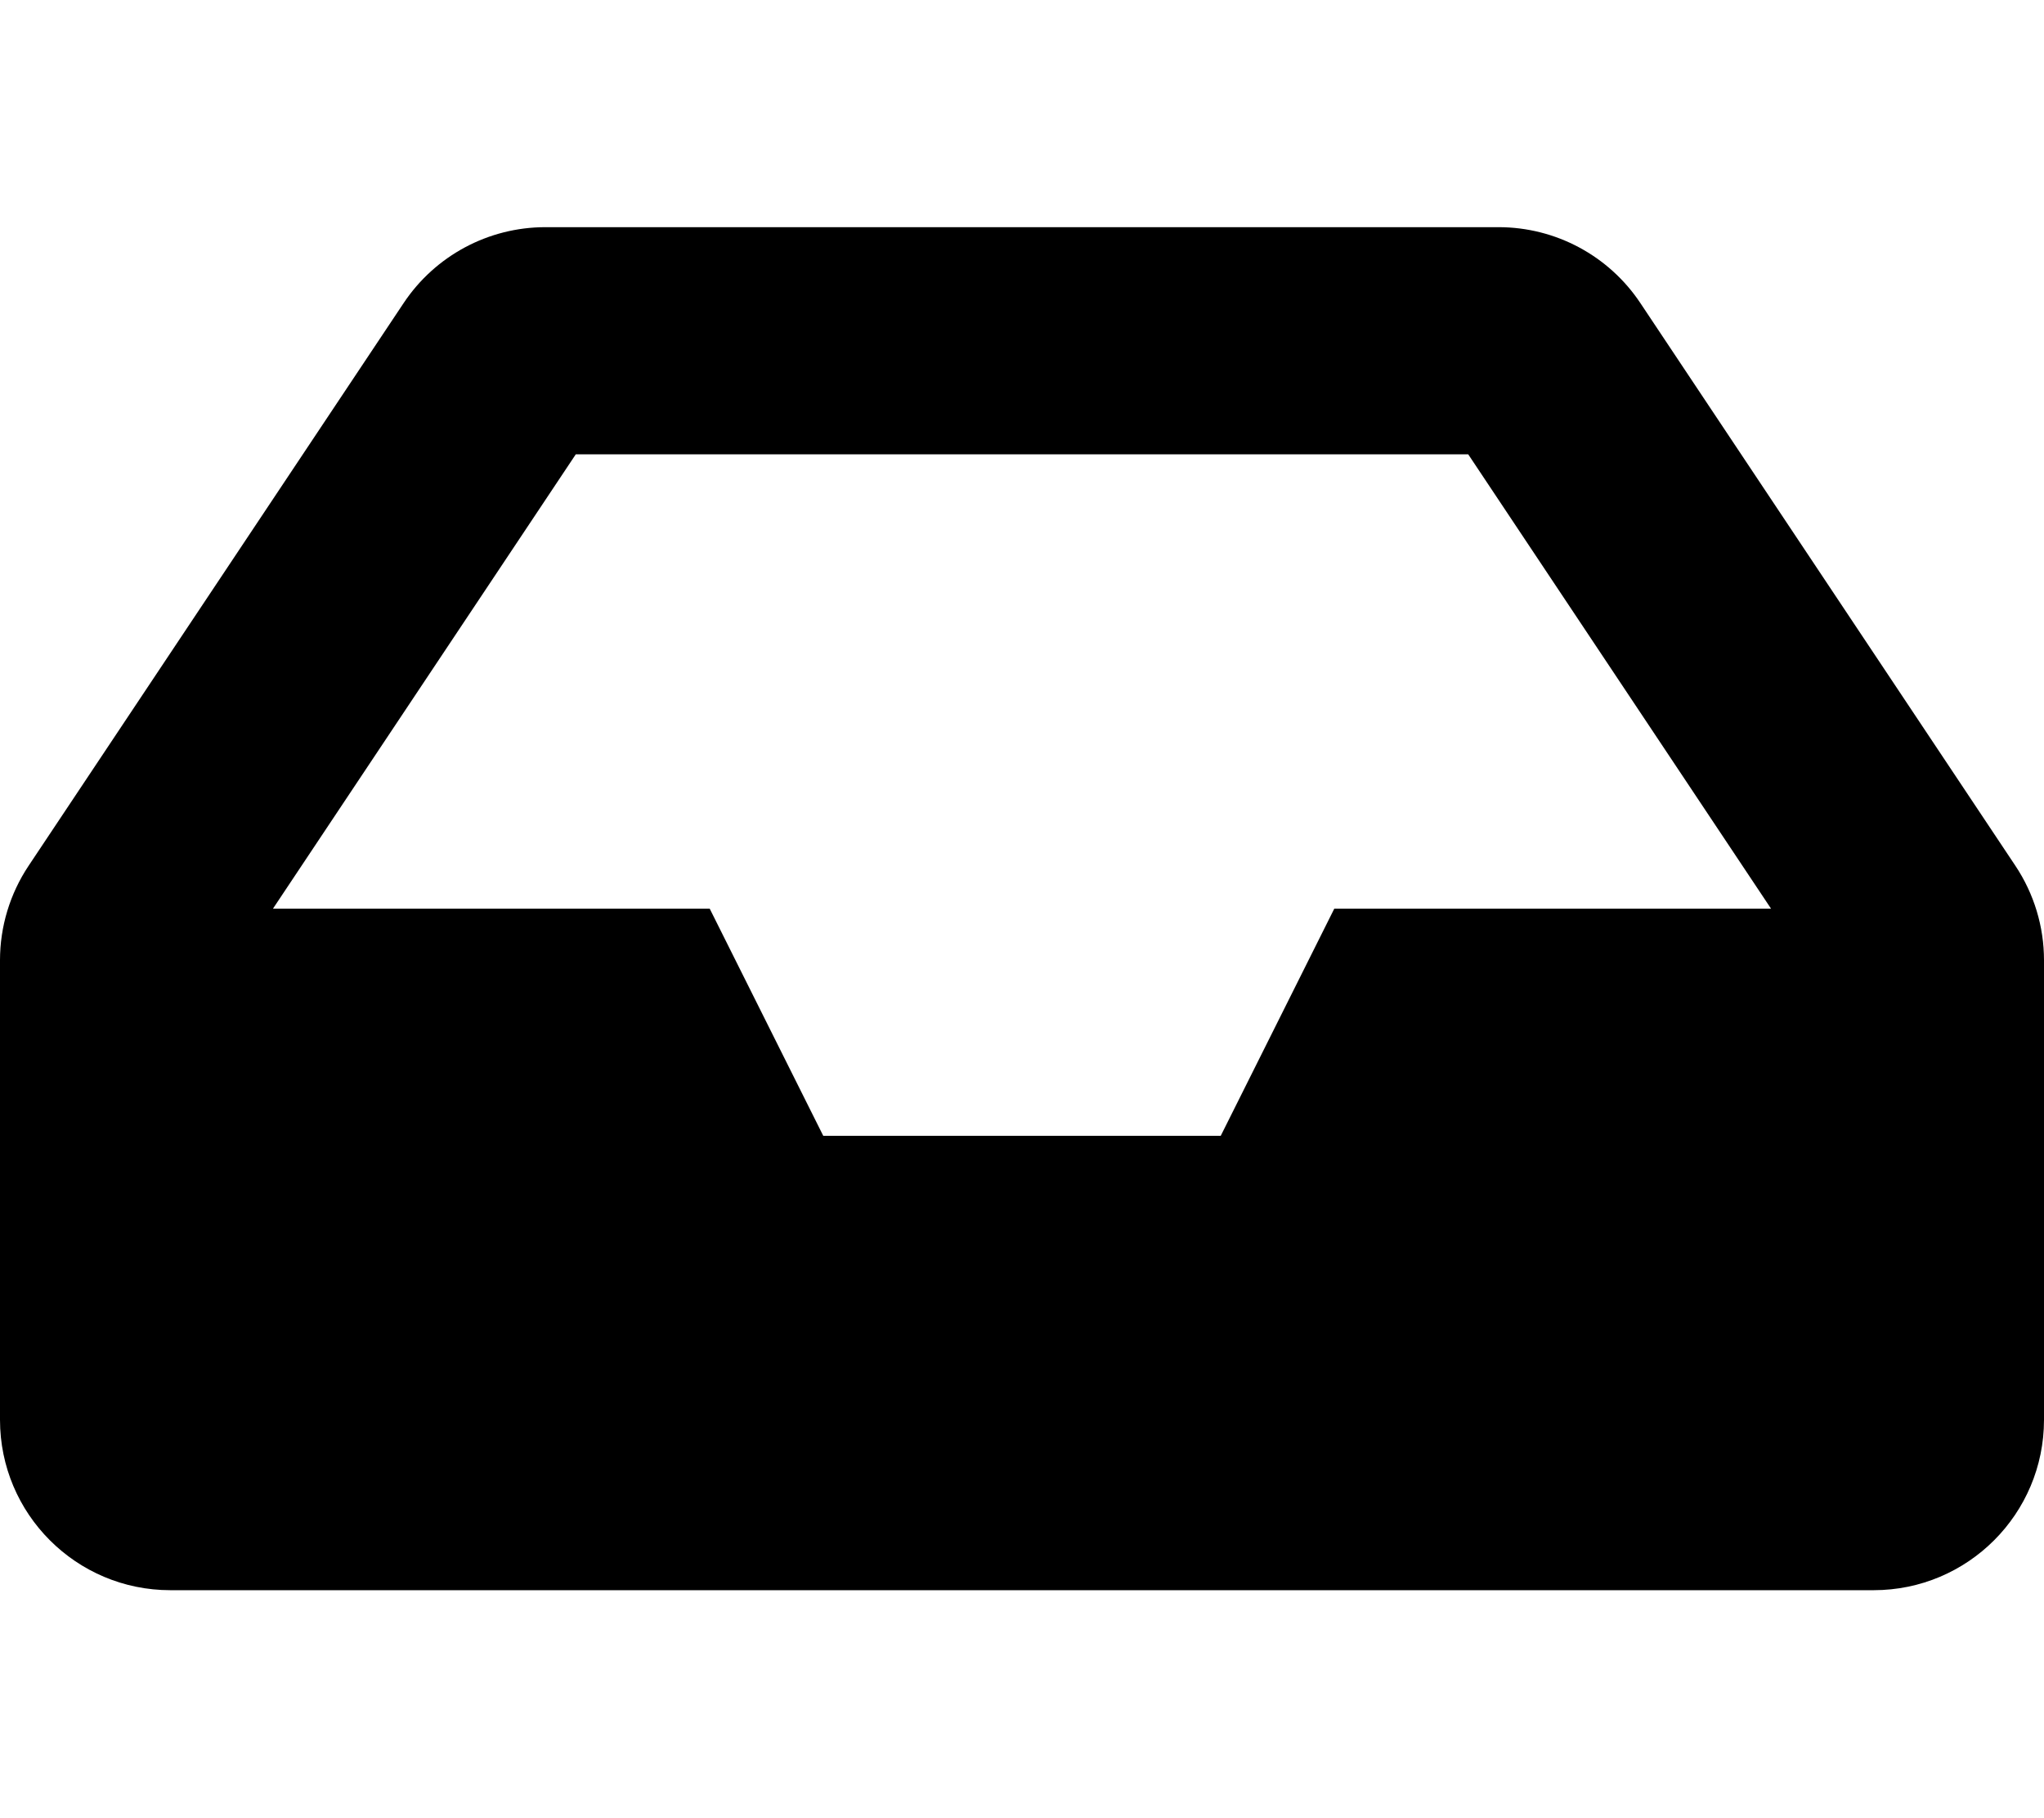
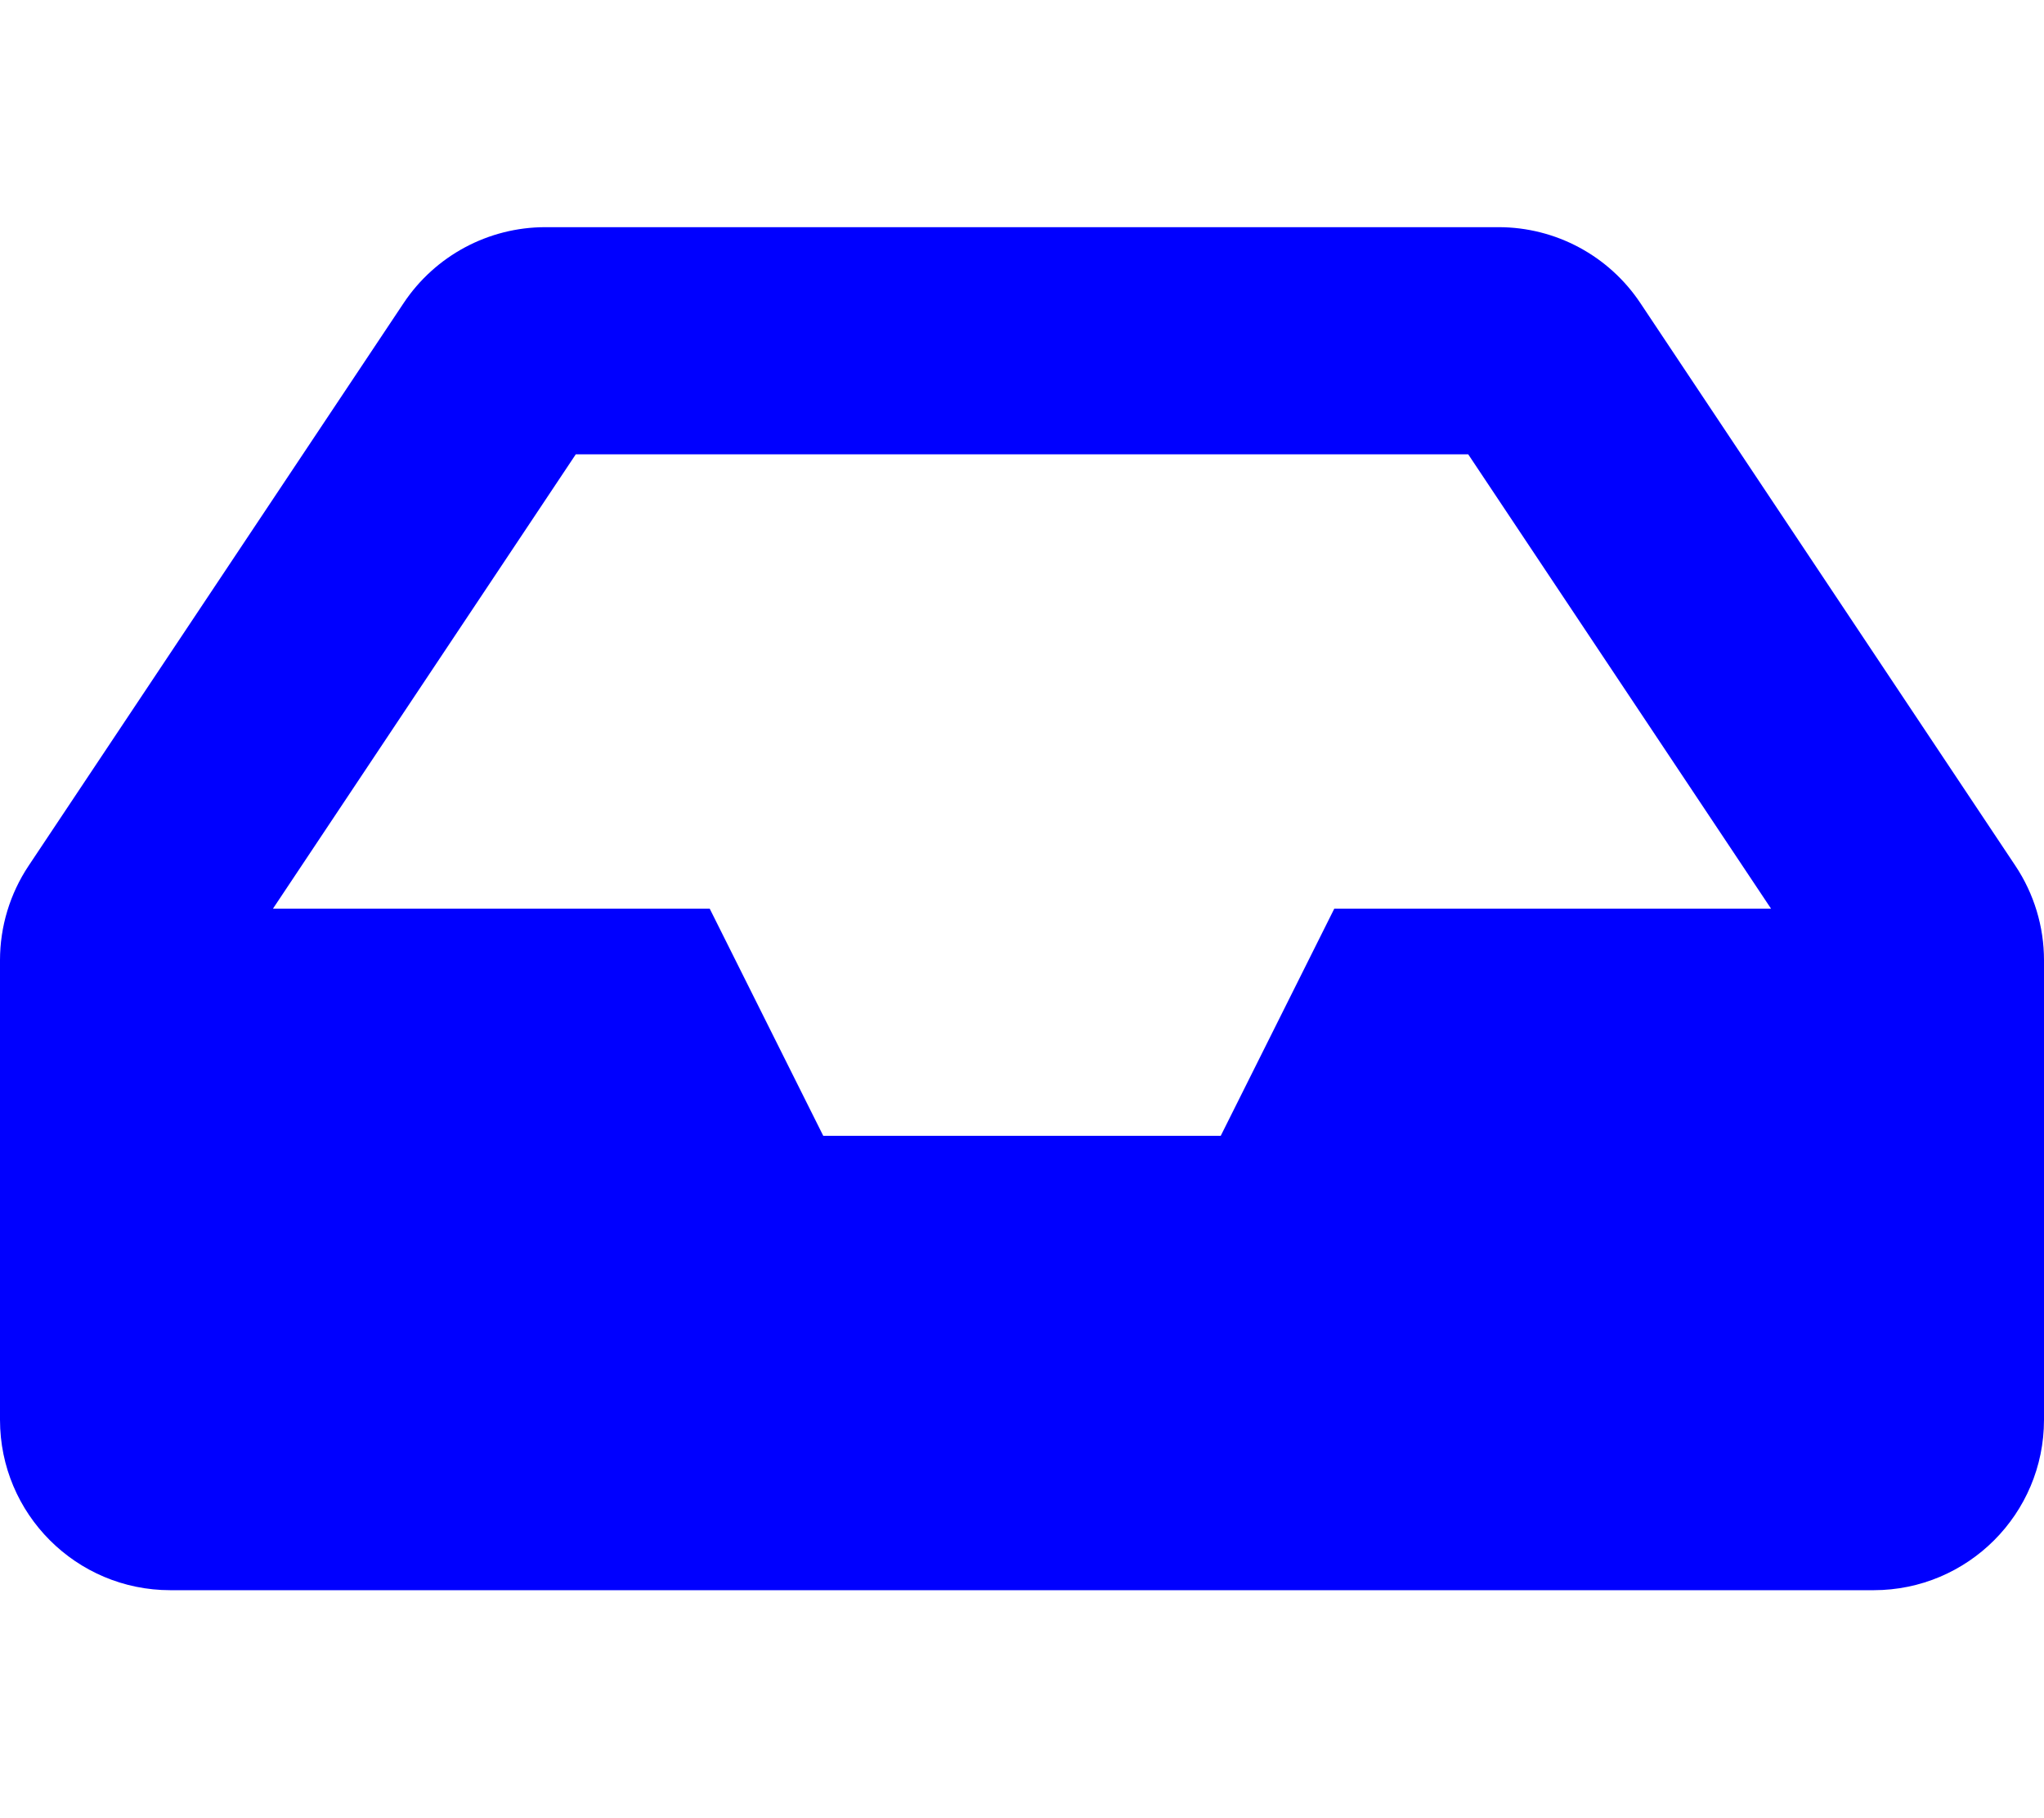
- <svg xmlns="http://www.w3.org/2000/svg" aria-hidden="true" focusable="false" data-prefix="fas" data-icon="inbox" class="svg-inline--fa fa-inbox fa-w-18" role="img" viewBox="0 0 576 512">
+ <svg xmlns="http://www.w3.org/2000/svg" color="blue" aria-hidden="true" focusable="false" data-prefix="fas" data-icon="inbox" class="svg-inline--fa fa-inbox fa-w-18" role="img" viewBox="0 0 576 512">
  <path fill="currentColor" d="M567.938 243.908L462.25 85.374A48.003 48.003 0 0 0 422.311 64H153.689a48 48 0 0 0-39.938 21.374L8.062 243.908A47.994 47.994 0 0 0 0 270.533V400c0 26.51 21.49 48 48 48h480c26.51 0 48-21.49 48-48V270.533a47.994 47.994 0 0 0-8.062-26.625zM162.252 128h251.497l85.333 128H376l-32 64H232l-32-64H76.918l85.334-128z" />
</svg>
